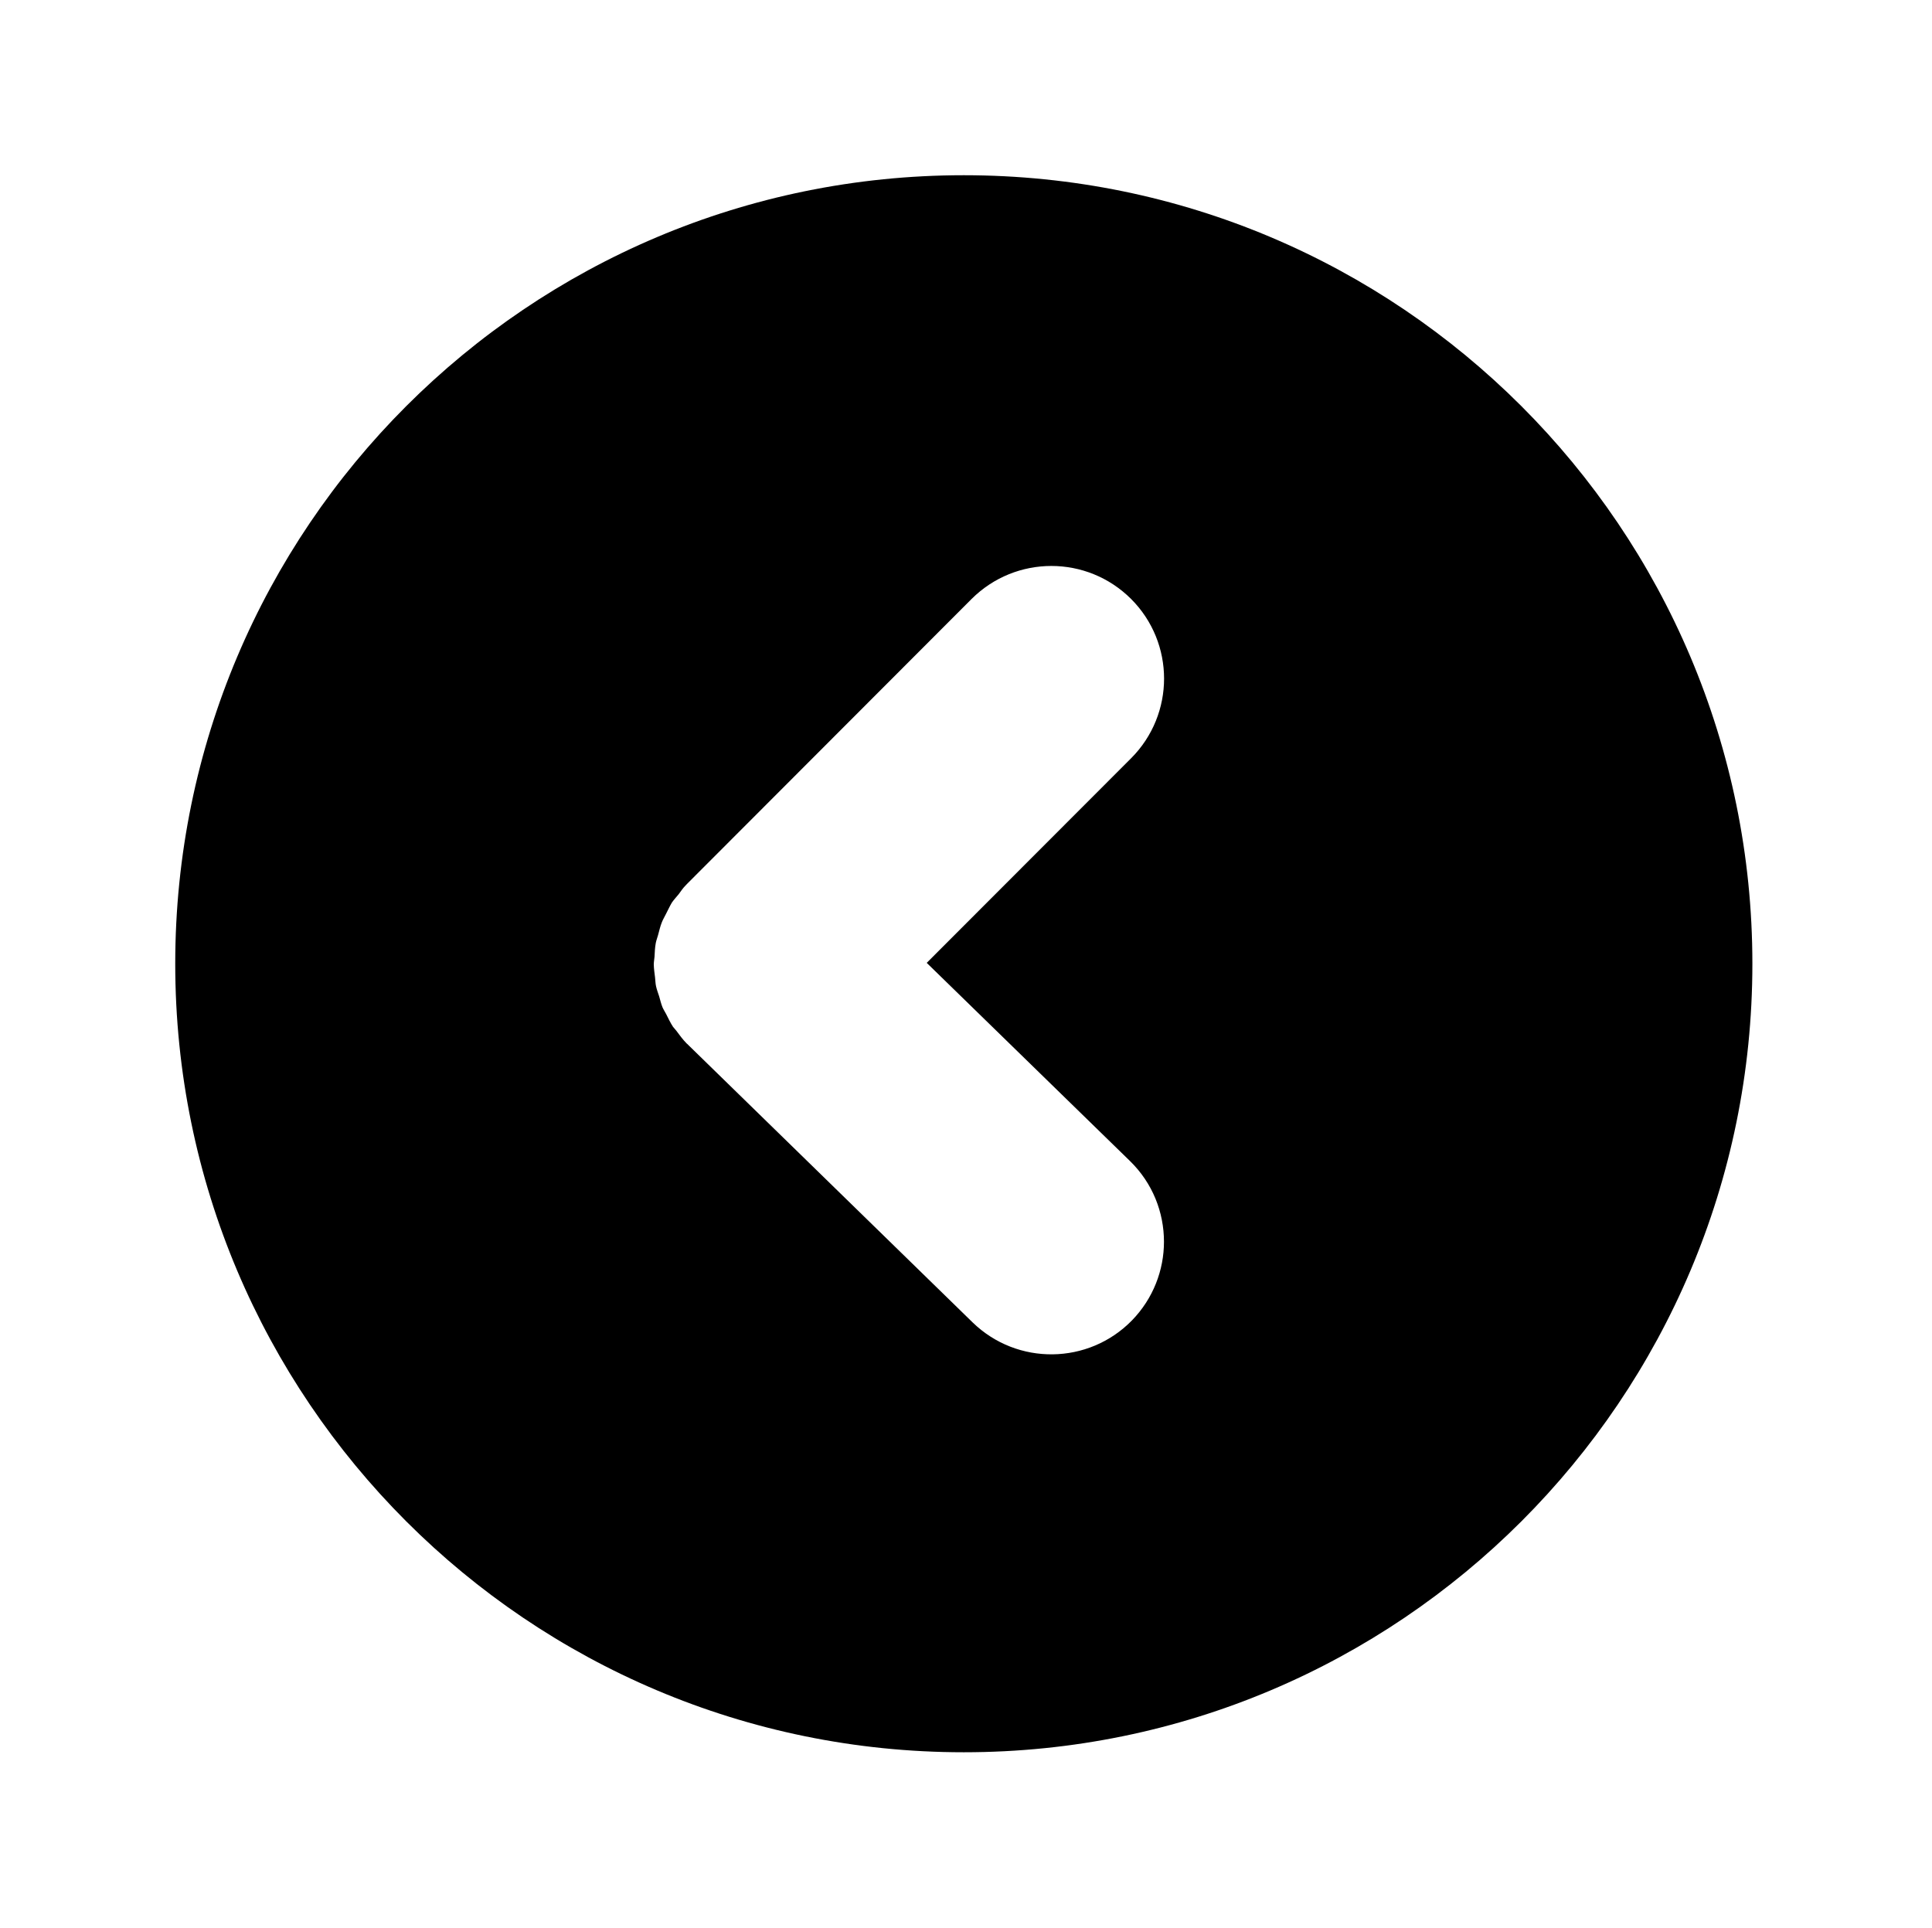
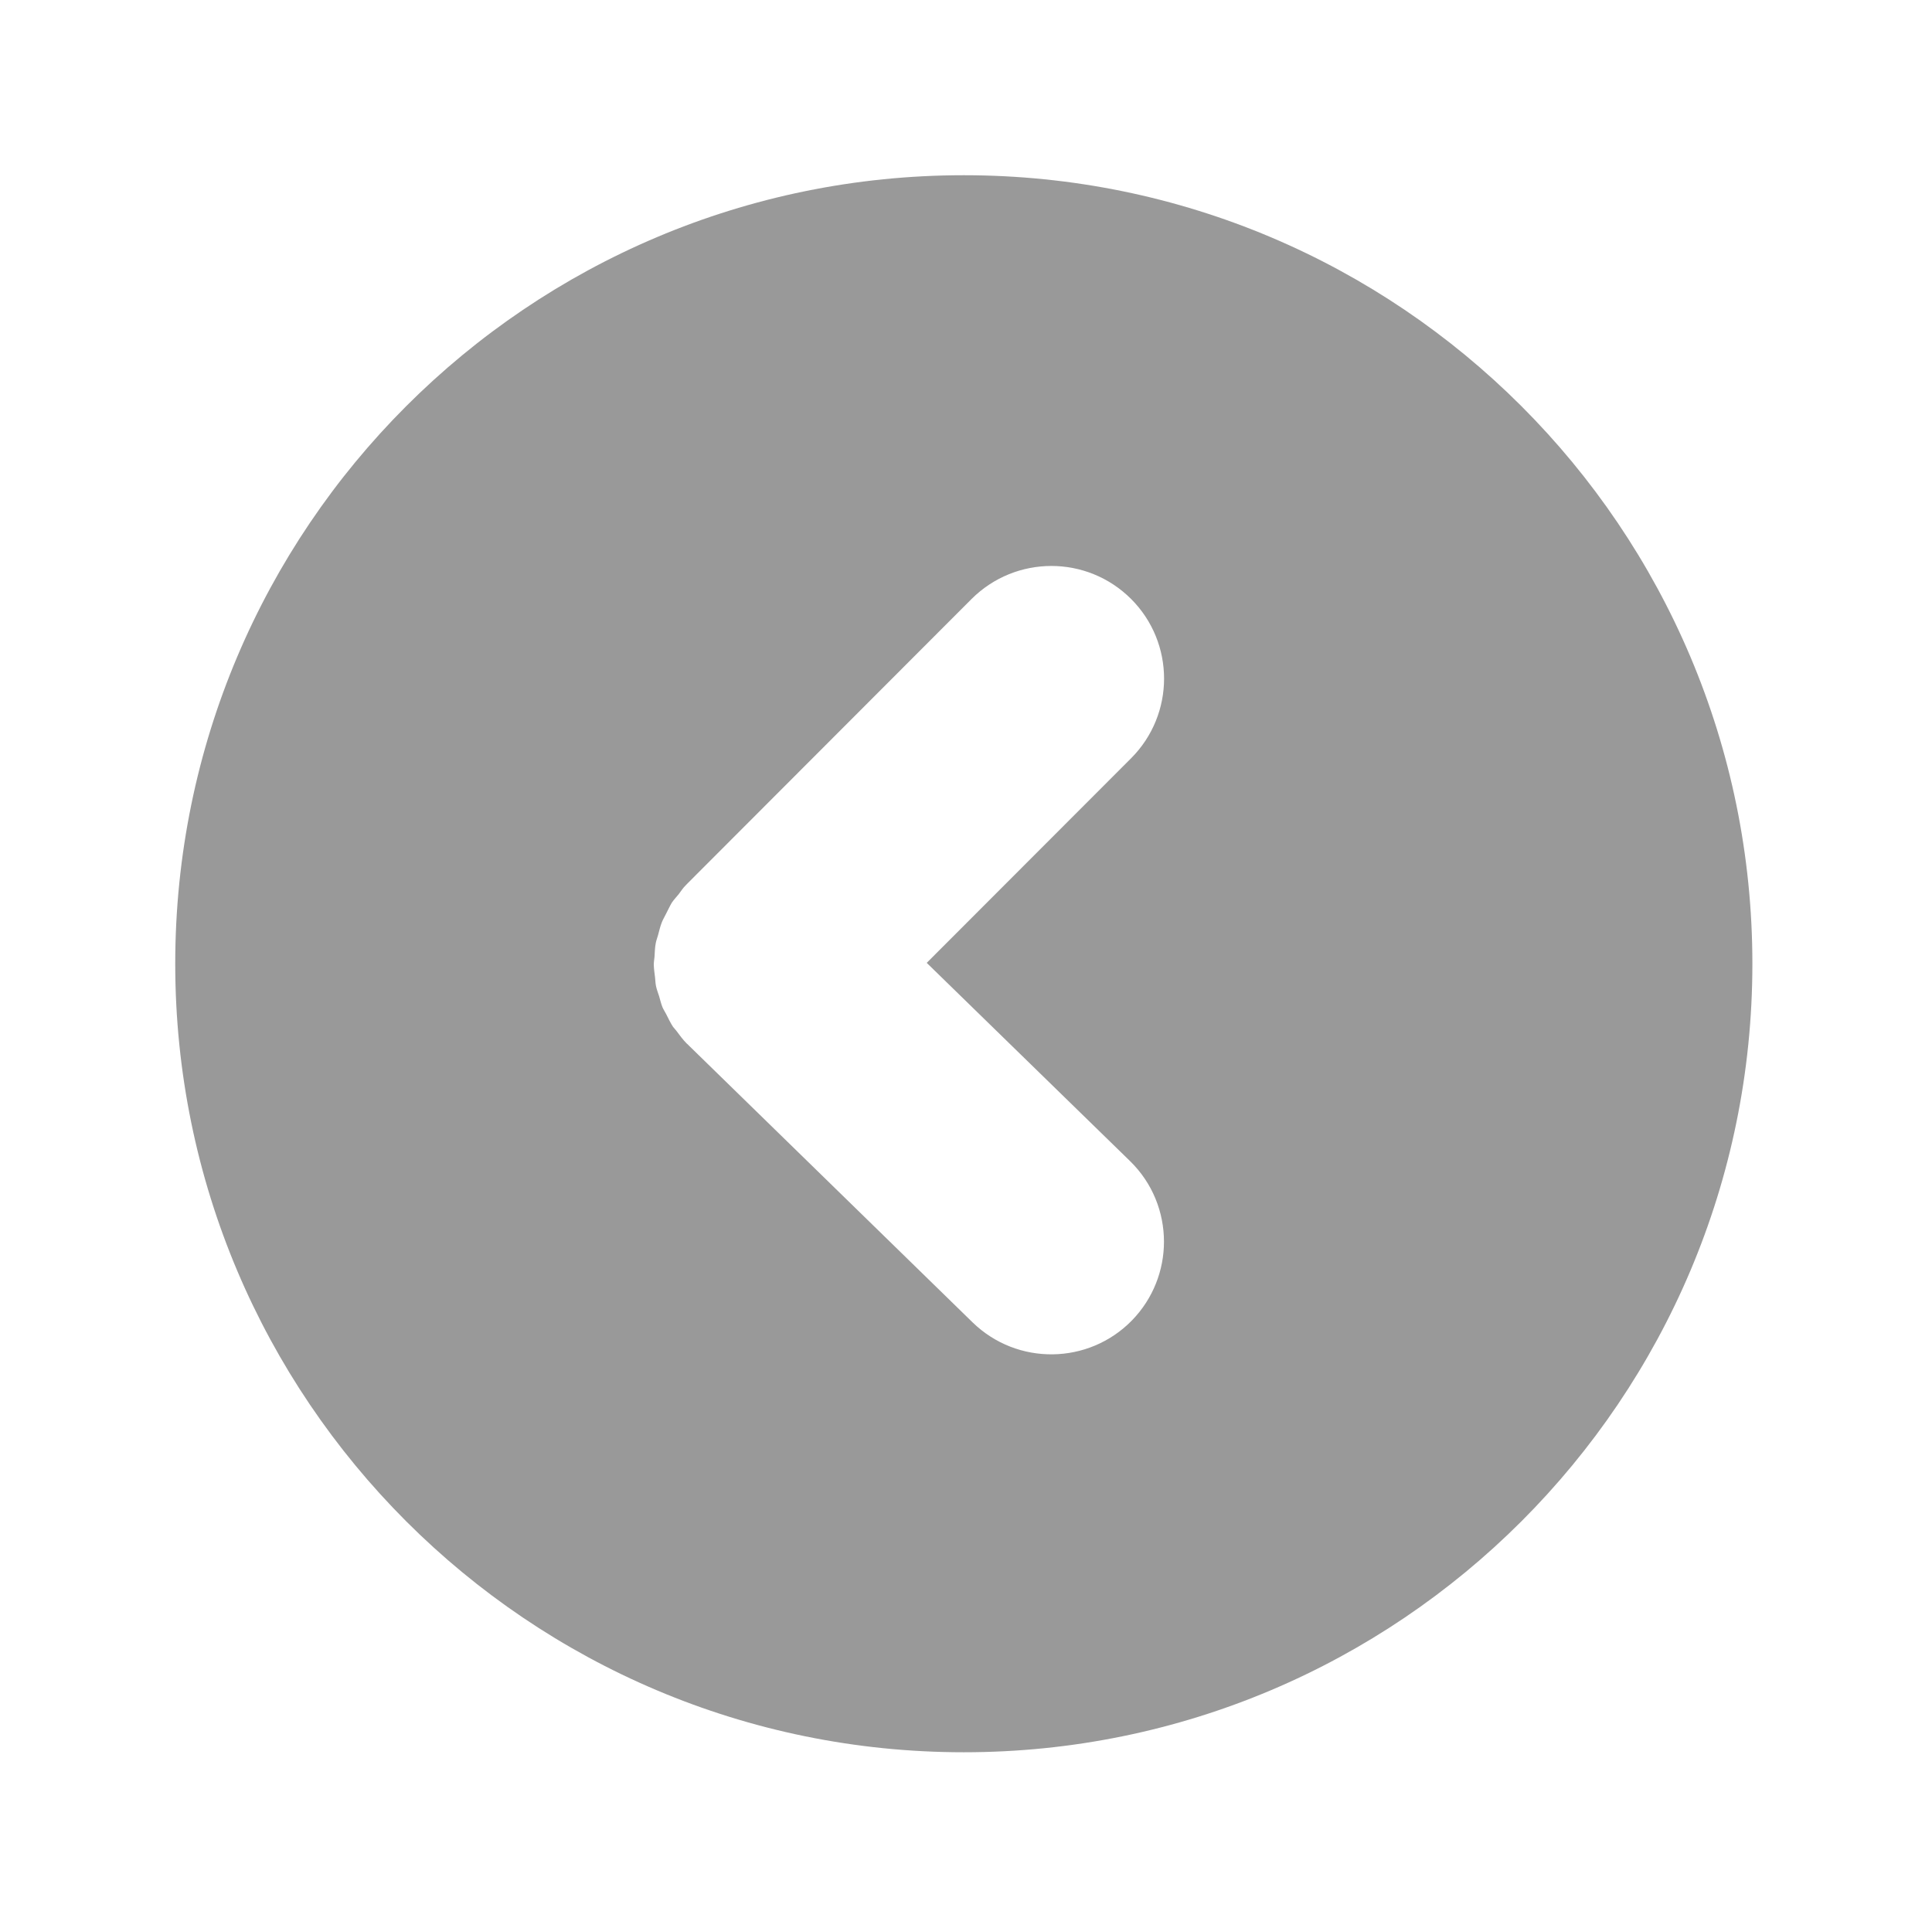
<svg xmlns="http://www.w3.org/2000/svg" enable-background="new 0 0 55.125 55" height="55px" version="1.1" viewBox="0 0 55.125 55" width="55.125px" x="0px" xml:space="preserve" y="0px">
  <g display="block" id="go-left">
    <g display="inline">
-       <path d="M5,27.5C5,39.927,15.073,50,27.5,50C39.928,50,50,39.927,50,27.5S39.928,5,27.5,5    C15.073,5,5,15.073,5,27.5z M32.275,17.093c0.624,0.626,0.939,1.447,0.939,2.271c0,0.822-0.315,1.645-0.939,2.271l-5.833,5.84    l5.802,5.657c0.645,0.63,0.967,1.464,0.967,2.3c0,0.808-0.305,1.62-0.914,2.246c-1.238,1.266-3.271,1.295-4.546,0.056    l-8.126-7.929c0-0.002,0-0.002,0-0.003c-0.011-0.01-0.021-0.015-0.028-0.022c-0.115-0.116-0.208-0.245-0.302-0.371    c-0.028-0.039-0.064-0.071-0.093-0.111c-0.075-0.114-0.133-0.24-0.194-0.36c-0.035-0.068-0.078-0.131-0.107-0.2    c-0.039-0.1-0.064-0.203-0.093-0.306c-0.032-0.099-0.068-0.191-0.09-0.292c-0.018-0.083-0.018-0.169-0.028-0.251    c-0.015-0.122-0.033-0.244-0.036-0.366c0-0.071,0.014-0.147,0.021-0.219c0.007-0.133,0.011-0.266,0.036-0.395    c0.014-0.075,0.043-0.147,0.064-0.223c0.035-0.124,0.061-0.251,0.111-0.373c0.032-0.083,0.082-0.161,0.121-0.244    c0.055-0.106,0.104-0.215,0.165-0.316c0.058-0.084,0.13-0.16,0.194-0.239c0.064-0.086,0.122-0.176,0.201-0.254    c0.003-0.005,0.011-0.009,0.014-0.013c0.004-0.007,0.008-0.011,0.011-0.014l8.13-8.142C28.981,15.837,31.014,15.834,32.275,17.093    z" fill="#000000" />
+       <path d="M5,27.5C5,39.927,15.073,50,27.5,50C39.928,50,50,39.927,50,27.5S39.928,5,27.5,5    C15.073,5,5,15.073,5,27.5z M32.275,17.093c0.624,0.626,0.939,1.447,0.939,2.271c0,0.822-0.315,1.645-0.939,2.271l-5.833,5.84    l5.802,5.657c0.645,0.63,0.967,1.464,0.967,2.3c0,0.808-0.305,1.62-0.914,2.246c-1.238,1.266-3.271,1.295-4.546,0.056    l-8.126-7.929c0-0.002,0-0.002,0-0.003c-0.011-0.01-0.021-0.015-0.028-0.022c-0.115-0.116-0.208-0.245-0.302-0.371    c-0.028-0.039-0.064-0.071-0.093-0.111c-0.075-0.114-0.133-0.24-0.194-0.36c-0.035-0.068-0.078-0.131-0.107-0.2    c-0.039-0.1-0.064-0.203-0.093-0.306c-0.032-0.099-0.068-0.191-0.09-0.292c-0.018-0.083-0.018-0.169-0.028-0.251    c-0.015-0.122-0.033-0.244-0.036-0.366c0-0.071,0.014-0.147,0.021-0.219c0.007-0.133,0.011-0.266,0.036-0.395    c0.014-0.075,0.043-0.147,0.064-0.223c0.035-0.124,0.061-0.251,0.111-0.373c0.032-0.083,0.082-0.161,0.121-0.244    c0.055-0.106,0.104-0.215,0.165-0.316c0.058-0.084,0.13-0.16,0.194-0.239c0.064-0.086,0.122-0.176,0.201-0.254    c0.003-0.005,0.011-0.009,0.014-0.013c0.004-0.007,0.008-0.011,0.011-0.014l8.13-8.142C28.981,15.837,31.014,15.834,32.275,17.093    z" fill="#999999" />
    </g>
  </g>
</svg>
